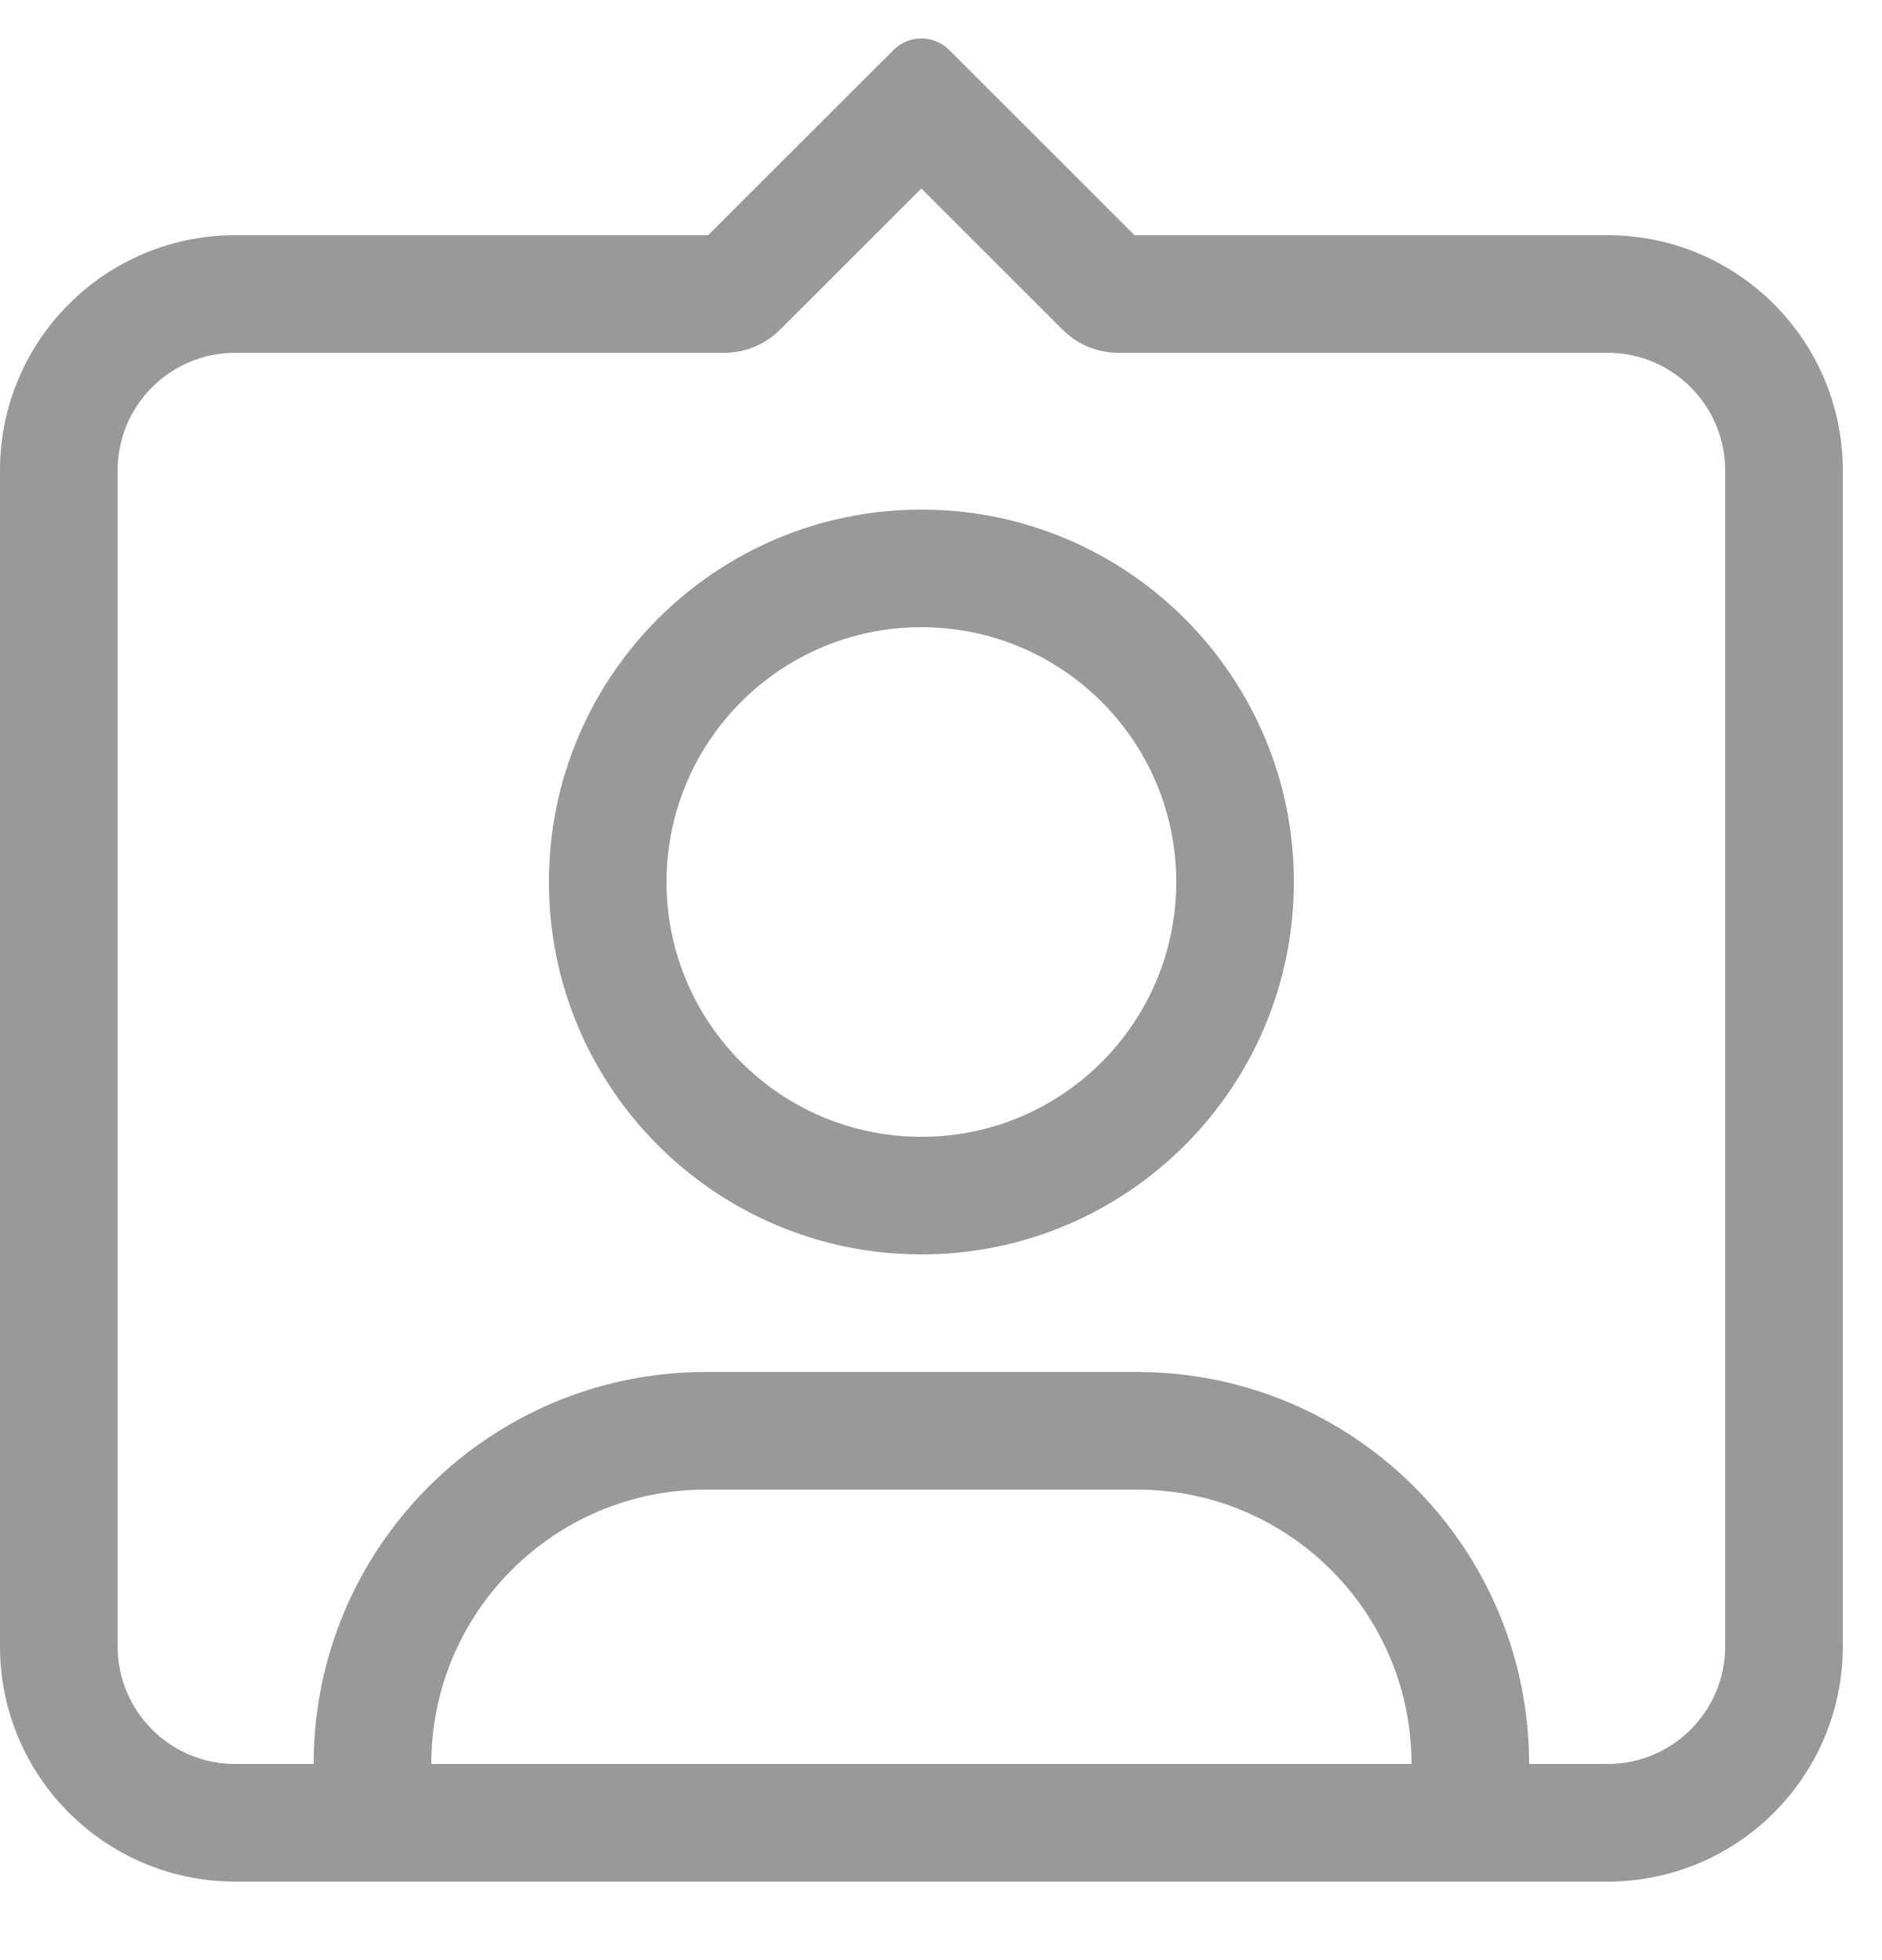
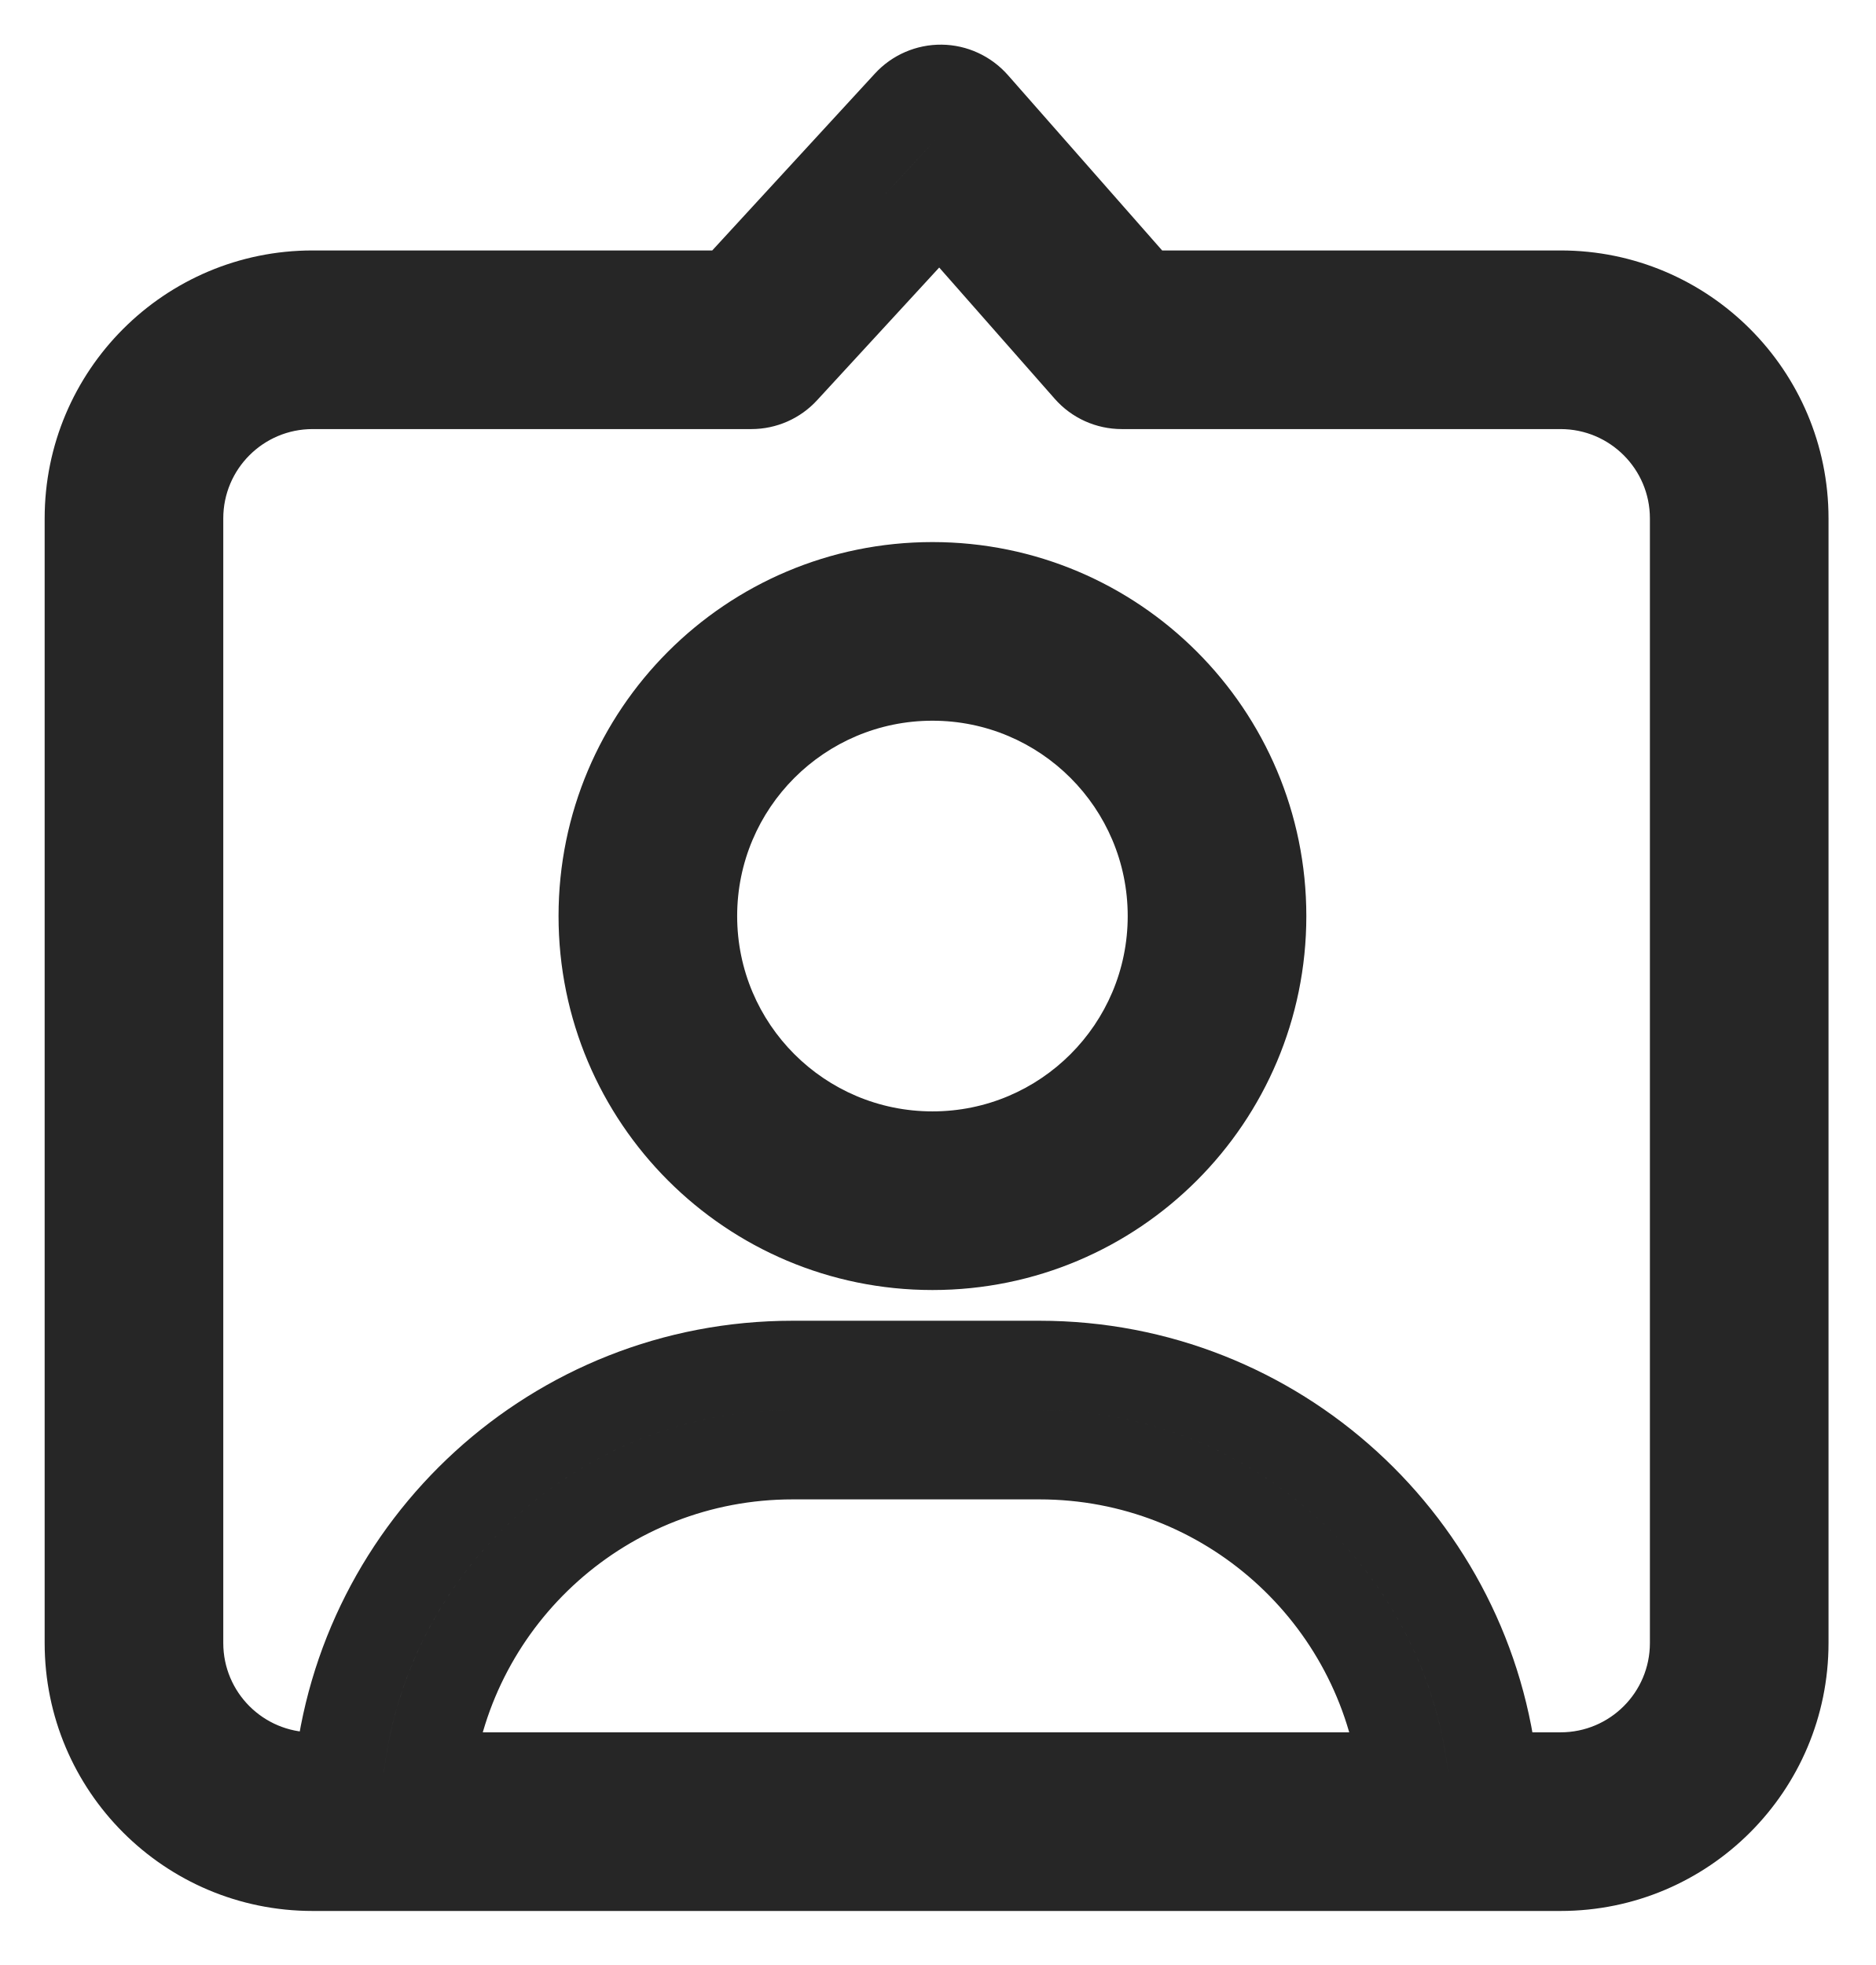
- <svg xmlns="http://www.w3.org/2000/svg" width="24" height="25" viewBox="0 0 24 25" fill="none">
-   <path fill-rule="evenodd" clip-rule="evenodd" d="M12.104 0.637L14.468 3H20.5C22.157 3 23.5 4.343 23.5 6V21C23.5 22.657 22.157 24 20.5 24H3C1.343 24 0 22.657 0 21V6C0 4.343 1.343 3 3 3H9.03L11.396 0.636C11.592 0.442 11.908 0.442 12.104 0.637ZM11.749 2.404L9.944 4.208C9.756 4.395 9.502 4.5 9.237 4.5H3C2.172 4.5 1.5 5.172 1.5 6V21C1.5 21.828 2.172 22.5 3 22.5H4C4 19.739 6.239 17.5 9 17.5H14.5C17.261 17.5 19.5 19.739 19.5 22.5H20.5C21.328 22.5 22 21.828 22 21V6C22 5.172 21.328 4.5 20.5 4.5H14.261C13.995 4.5 13.741 4.395 13.553 4.207L11.749 2.404ZM14.5 19C16.433 19 18 20.567 18 22.5H5.5C5.5 20.567 7.067 19 9 19H14.5ZM11.75 6.5C14.373 6.5 16.5 8.627 16.5 11.25C16.5 13.873 14.373 16 11.75 16C9.127 16 7 13.873 7 11.25C7 8.627 9.127 6.5 11.75 6.5ZM8.5 11.25C8.5 9.455 9.955 8 11.75 8C13.545 8 15 9.455 15 11.25C15 13.045 13.545 14.5 11.75 14.5C9.955 14.5 8.5 13.045 8.5 11.25Z" fill="black" fill-opacity="0.4" />
+ <svg xmlns="http://www.w3.org/2000/svg" width="21" height="22" viewBox="0 0 21 22" fill="none">
+   <path d="M10.908 1.17L11.284 0.839L11.284 0.839L10.908 1.17ZM10.539 1L10.544 0.5L10.539 1ZM12.787 3.304L12.411 3.635L12.561 3.804H12.787V3.304ZM8.194 3.304V3.804H8.413L8.562 3.643L8.194 3.304ZM10.165 1.162L10.533 1.5L10.533 1.5L10.165 1.162ZM8.781 4.143L8.413 3.804V3.804L8.781 4.143ZM10.525 2.248L10.9 1.917L10.533 1.5L10.157 1.909L10.525 2.248ZM3.789 19.895V20.395H4.243L4.287 19.944L3.789 19.895ZM16.724 19.895L16.226 19.944L16.27 20.395H16.724V19.895ZM12.185 4.135L11.81 4.465V4.465L12.185 4.135ZM15.717 19.895V20.395H16.282L16.214 19.835L15.717 19.895ZM4.795 19.895L4.299 19.835L4.231 20.395H4.795V19.895ZM11.284 0.839C11.096 0.627 10.828 0.503 10.544 0.5L10.533 1.5L10.533 1.5L11.284 0.839ZM13.162 2.974L11.284 0.839L10.533 1.5L12.411 3.635L13.162 2.974ZM17.474 2.804H12.787V3.804H17.474V2.804ZM20.474 5.804C20.474 4.148 19.131 2.804 17.474 2.804V3.804C18.578 3.804 19.474 4.7 19.474 5.804H20.474ZM20.474 18.395V5.804H19.474V18.395H20.474ZM17.474 21.395C19.131 21.395 20.474 20.052 20.474 18.395H19.474C19.474 19.5 18.578 20.395 17.474 20.395V21.395ZM3.5 21.395H17.474V20.395H3.5V21.395ZM0.5 18.395C0.5 20.052 1.843 21.395 3.5 21.395V20.395C2.396 20.395 1.5 19.5 1.5 18.395H0.5ZM0.5 5.804V18.395H1.5V5.804H0.5ZM3.5 2.804C1.843 2.804 0.5 4.148 0.5 5.804H1.5C1.5 4.7 2.396 3.804 3.5 3.804V2.804ZM8.194 2.804H3.5V3.804H8.194V2.804ZM9.797 0.823L7.826 2.966L8.562 3.643L10.533 1.5L9.797 0.823ZM10.544 0.5C10.261 0.497 9.989 0.614 9.797 0.823L10.533 1.5L10.533 1.5L10.544 0.5ZM9.149 4.481L10.893 2.586L10.157 1.909L8.413 3.804L9.149 4.481ZM8.413 4.804C8.693 4.804 8.96 4.687 9.149 4.481L8.413 3.804L8.413 3.804V4.804ZM3.5 4.804H8.413V3.804H3.5V4.804ZM2.5 5.804C2.5 5.252 2.948 4.804 3.5 4.804V3.804C2.396 3.804 1.5 4.7 1.5 5.804H2.5ZM2.5 18.395V5.804H1.5V18.395H2.5ZM3.5 19.395C2.948 19.395 2.5 18.948 2.5 18.395H1.5C1.5 19.5 2.396 20.395 3.5 20.395V19.395ZM3.789 19.395H3.5V20.395H3.789V19.395ZM4.287 19.944C4.514 17.611 6.481 15.787 8.874 15.787V14.787C5.961 14.787 3.568 17.007 3.292 19.847L4.287 19.944ZM8.874 15.787H11.639V14.787H8.874V15.787ZM11.639 15.787C14.032 15.787 15.999 17.611 16.226 19.944L17.221 19.847C16.945 17.007 14.552 14.787 11.639 14.787V15.787ZM17.474 19.395H16.724V20.395H17.474V19.395ZM18.474 18.395C18.474 18.948 18.026 19.395 17.474 19.395V20.395C18.578 20.395 19.474 19.5 19.474 18.395H18.474ZM18.474 5.804V18.395H19.474V5.804H18.474ZM17.474 4.804C18.026 4.804 18.474 5.252 18.474 5.804H19.474C19.474 4.7 18.578 3.804 17.474 3.804V4.804ZM12.561 4.804H17.474V3.804H12.561V4.804ZM11.81 4.465C12 4.681 12.273 4.804 12.561 4.804V3.804V3.804L11.81 4.465ZM10.149 2.578L11.81 4.465L12.561 3.804L10.9 1.917L10.149 2.578ZM16.214 19.835C15.937 17.554 13.995 15.787 11.639 15.787V16.787C13.483 16.787 15.005 18.17 15.221 19.956L16.214 19.835ZM11.639 15.787H8.874V16.787H11.639V15.787ZM8.874 15.787C6.518 15.787 4.576 17.554 4.299 19.835L5.292 19.956C5.508 18.17 7.03 16.787 8.874 16.787V15.787ZM15.717 19.395H4.795V20.395H15.717V19.395ZM12.627 10.256C12.627 11.464 11.648 12.443 10.441 12.443V13.443C12.201 13.443 13.627 12.016 13.627 10.256H12.627ZM10.441 8.069C11.648 8.069 12.627 9.048 12.627 10.256H13.627C13.627 8.496 12.201 7.069 10.441 7.069V8.069ZM8.254 10.256C8.254 9.048 9.233 8.069 10.441 8.069V7.069C8.681 7.069 7.254 8.496 7.254 10.256H8.254ZM10.441 12.443C9.233 12.443 8.254 11.464 8.254 10.256H7.254C7.254 12.016 8.681 13.443 10.441 13.443V12.443ZM13.627 10.256C13.627 12.016 12.201 13.443 10.441 13.443V14.443C12.753 14.443 14.627 12.569 14.627 10.256H13.627ZM10.441 7.069C12.201 7.069 13.627 8.496 13.627 10.256H14.627C14.627 7.944 12.753 6.069 10.441 6.069V7.069ZM7.254 10.256C7.254 8.496 8.681 7.069 10.441 7.069V6.069C8.128 6.069 6.254 7.944 6.254 10.256H7.254ZM10.441 13.443C8.681 13.443 7.254 12.016 7.254 10.256H6.254C6.254 12.569 8.128 14.443 10.441 14.443V13.443Z" fill="#262626" />
</svg>
